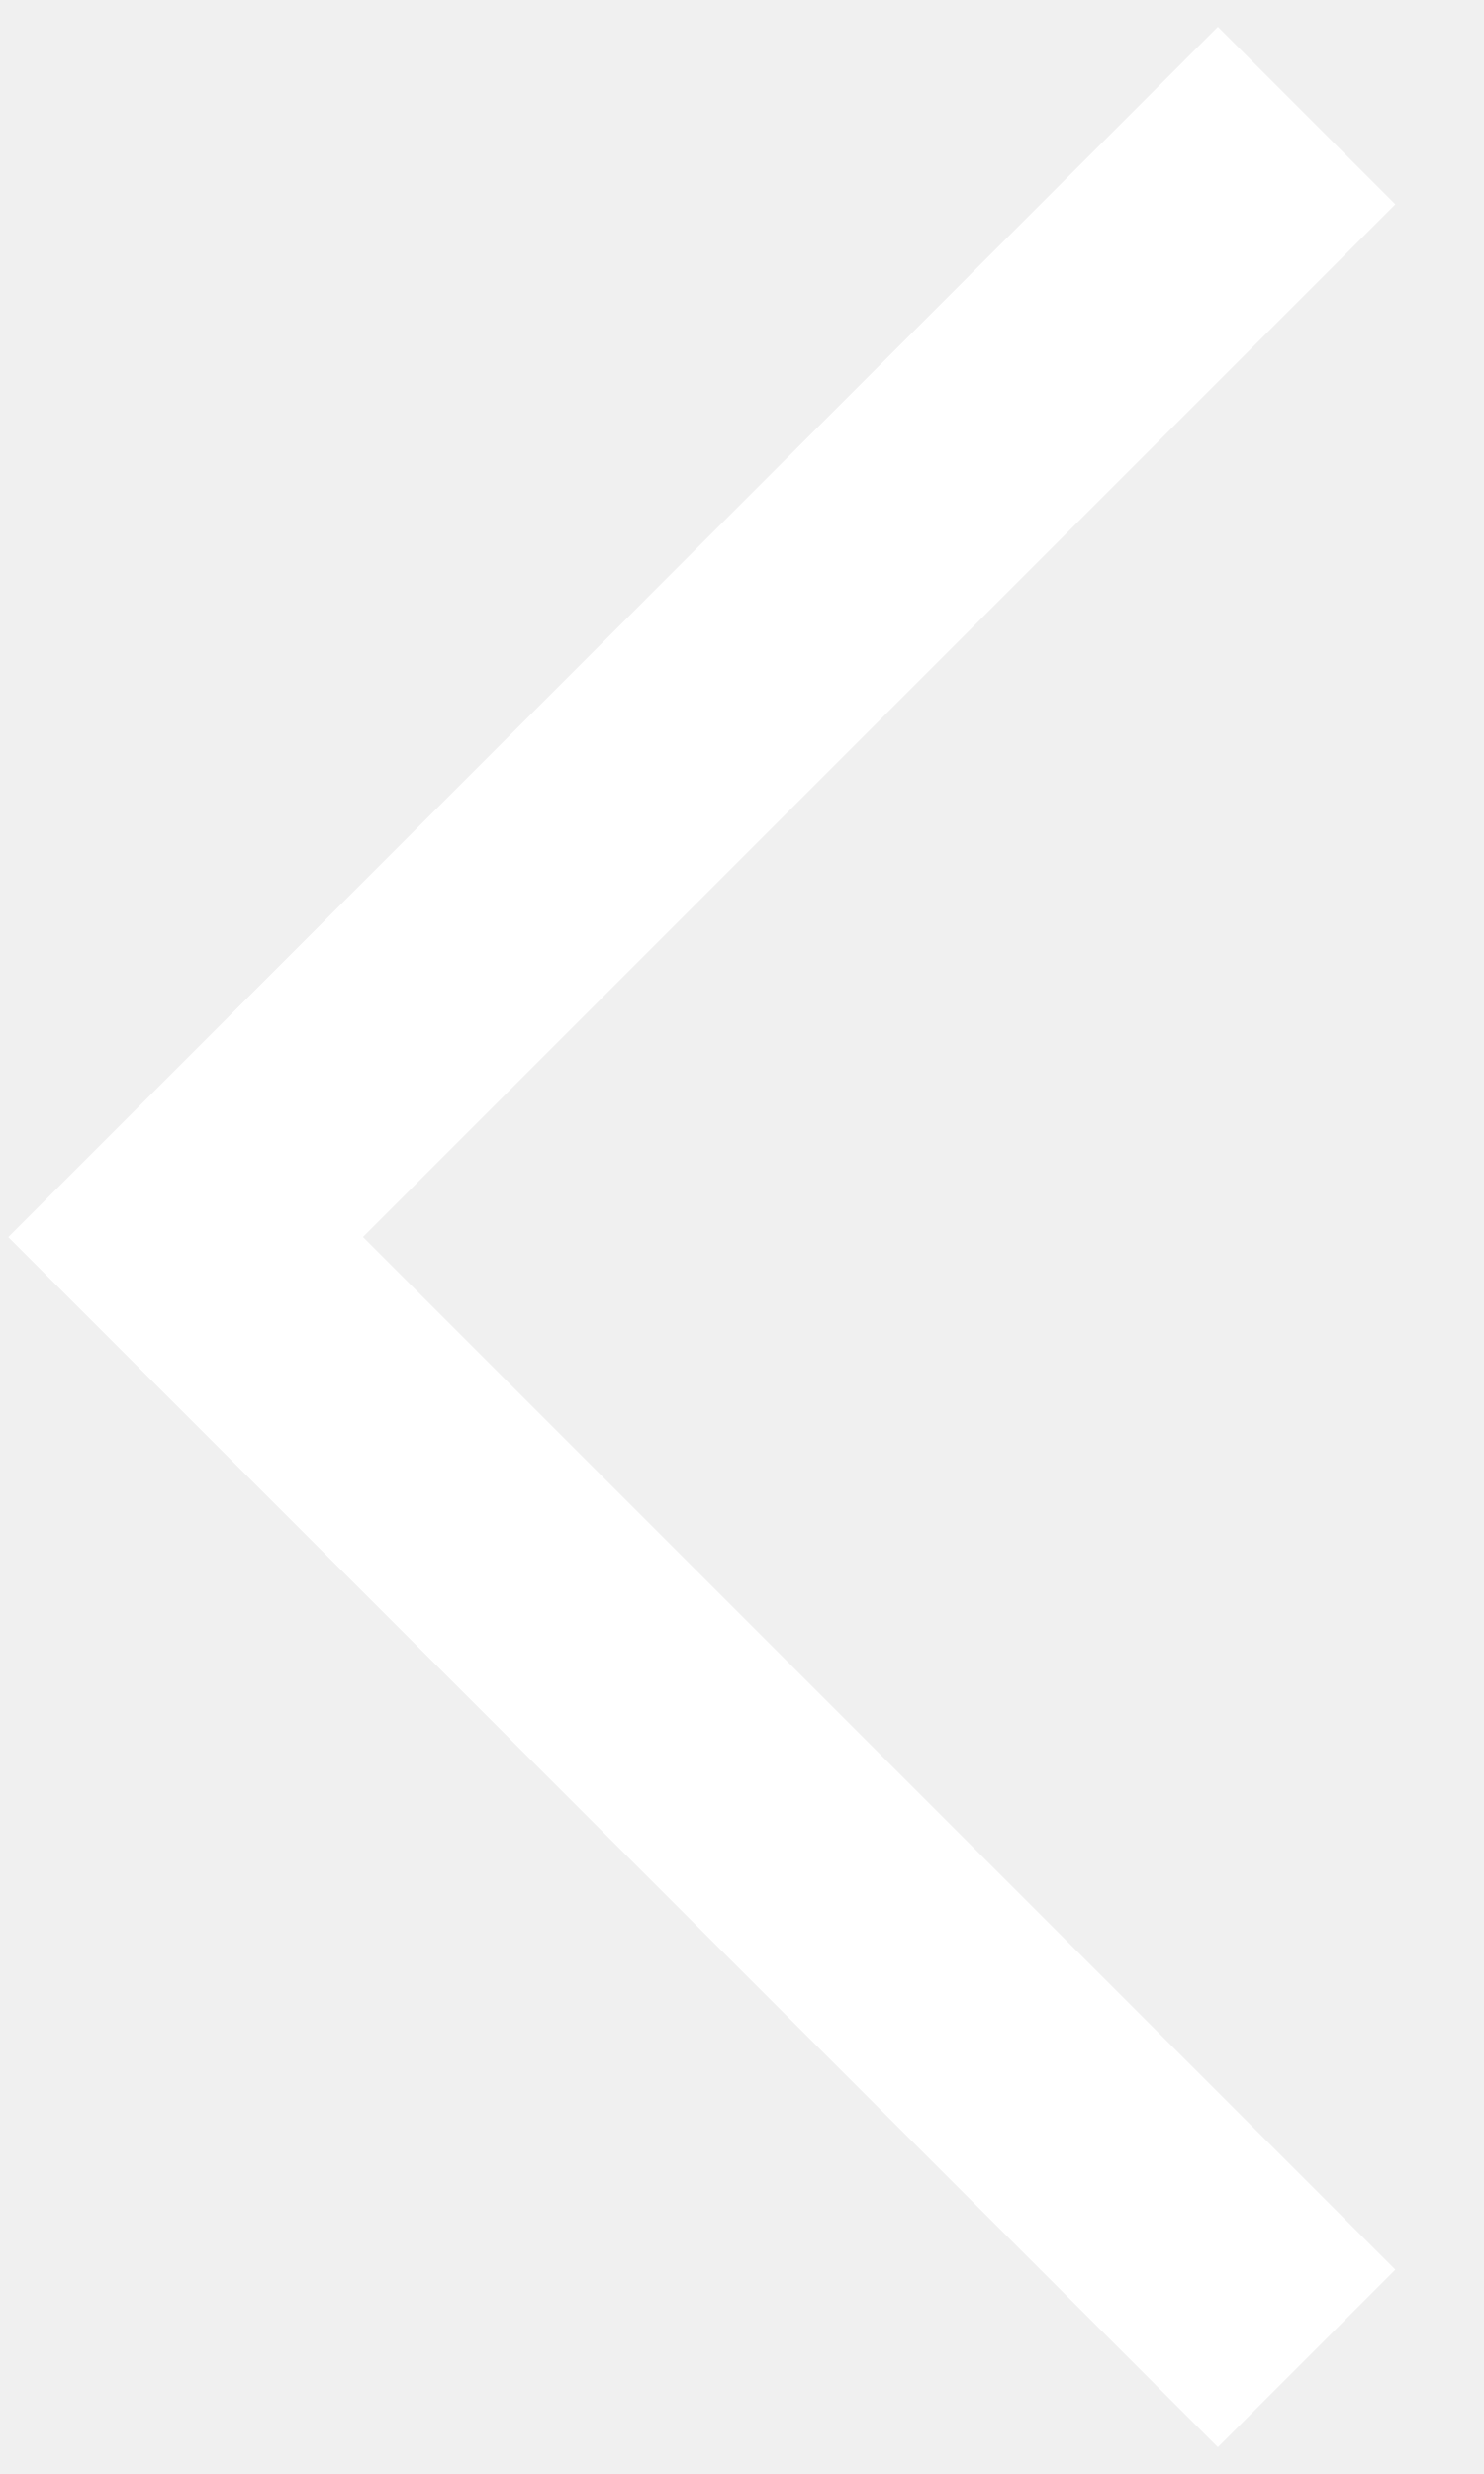
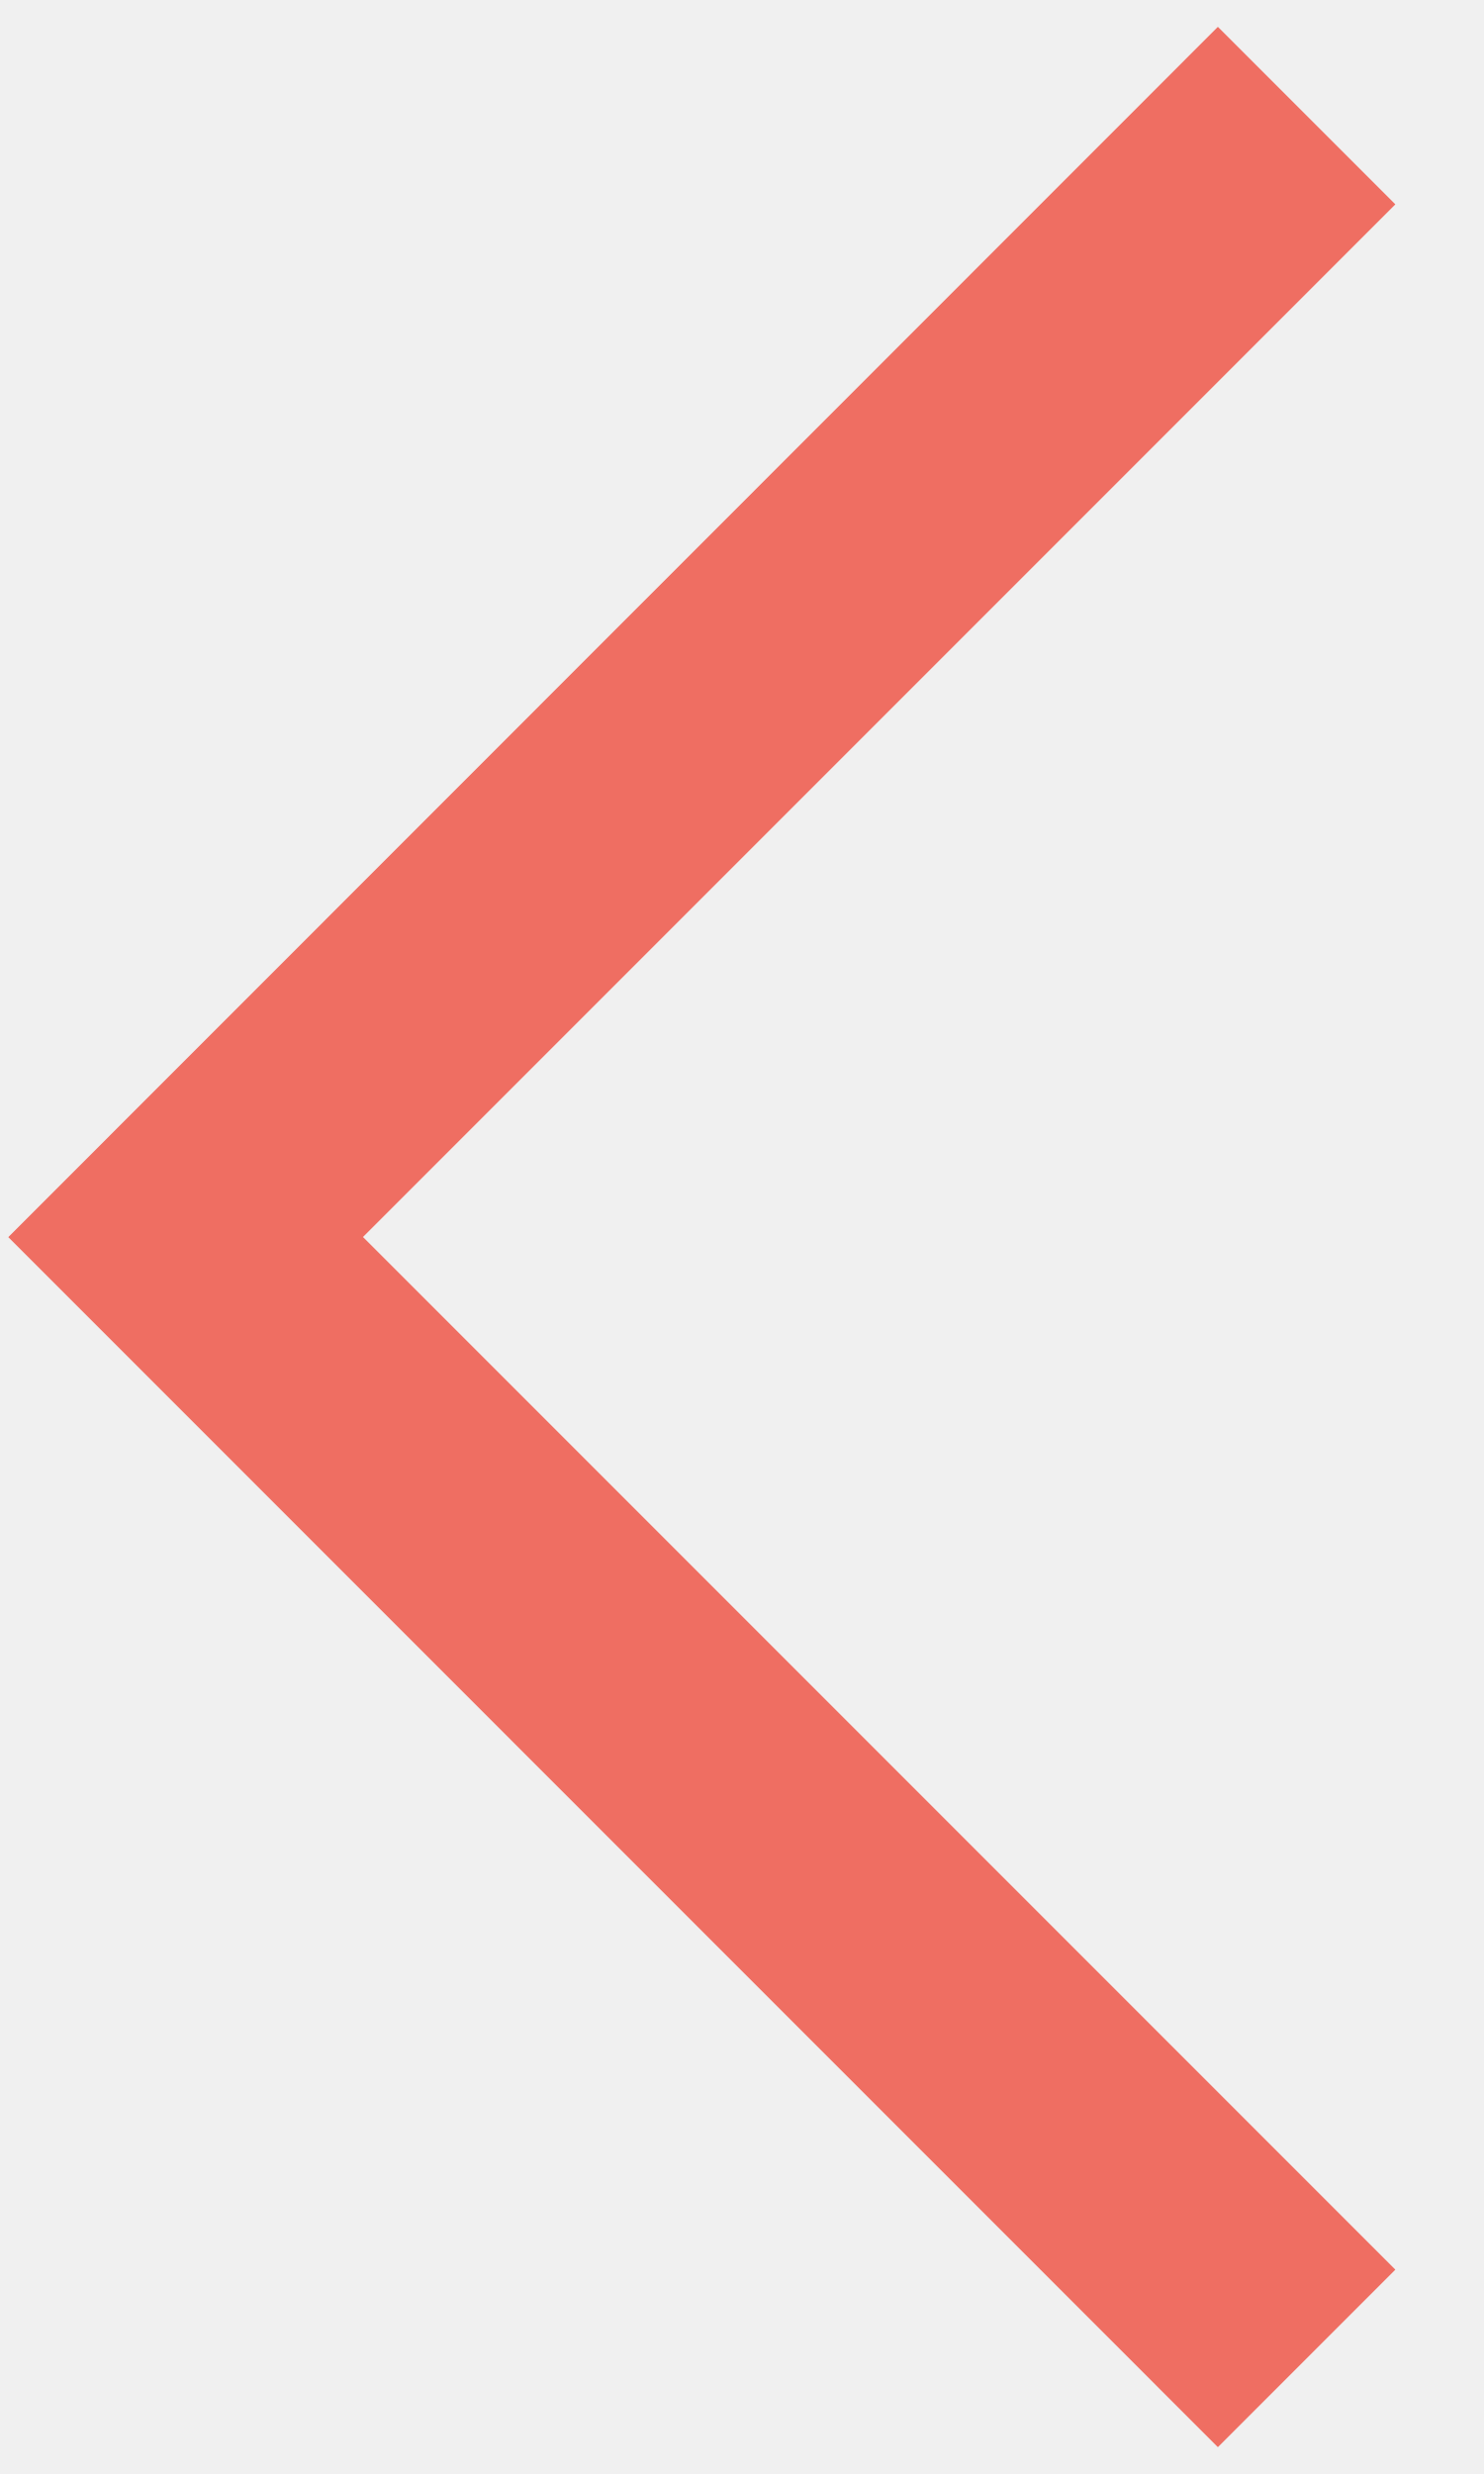
<svg xmlns="http://www.w3.org/2000/svg" width="12" height="20" viewBox="0 0 12 20" fill="none">
-   <path fill-rule="evenodd" clip-rule="evenodd" d="M9.848 0.217L11.283 1.652L2.935 10L11.283 18.348L9.848 19.783L0.067 10.001L9.848 0.217Z" fill="white" />
+   <path fill-rule="evenodd" clip-rule="evenodd" d="M9.848 0.217L11.283 1.652L2.935 10L11.283 18.348L9.848 19.783L0.067 10.001L9.848 0.217Z" fill="#EF6E62" />
</svg>
